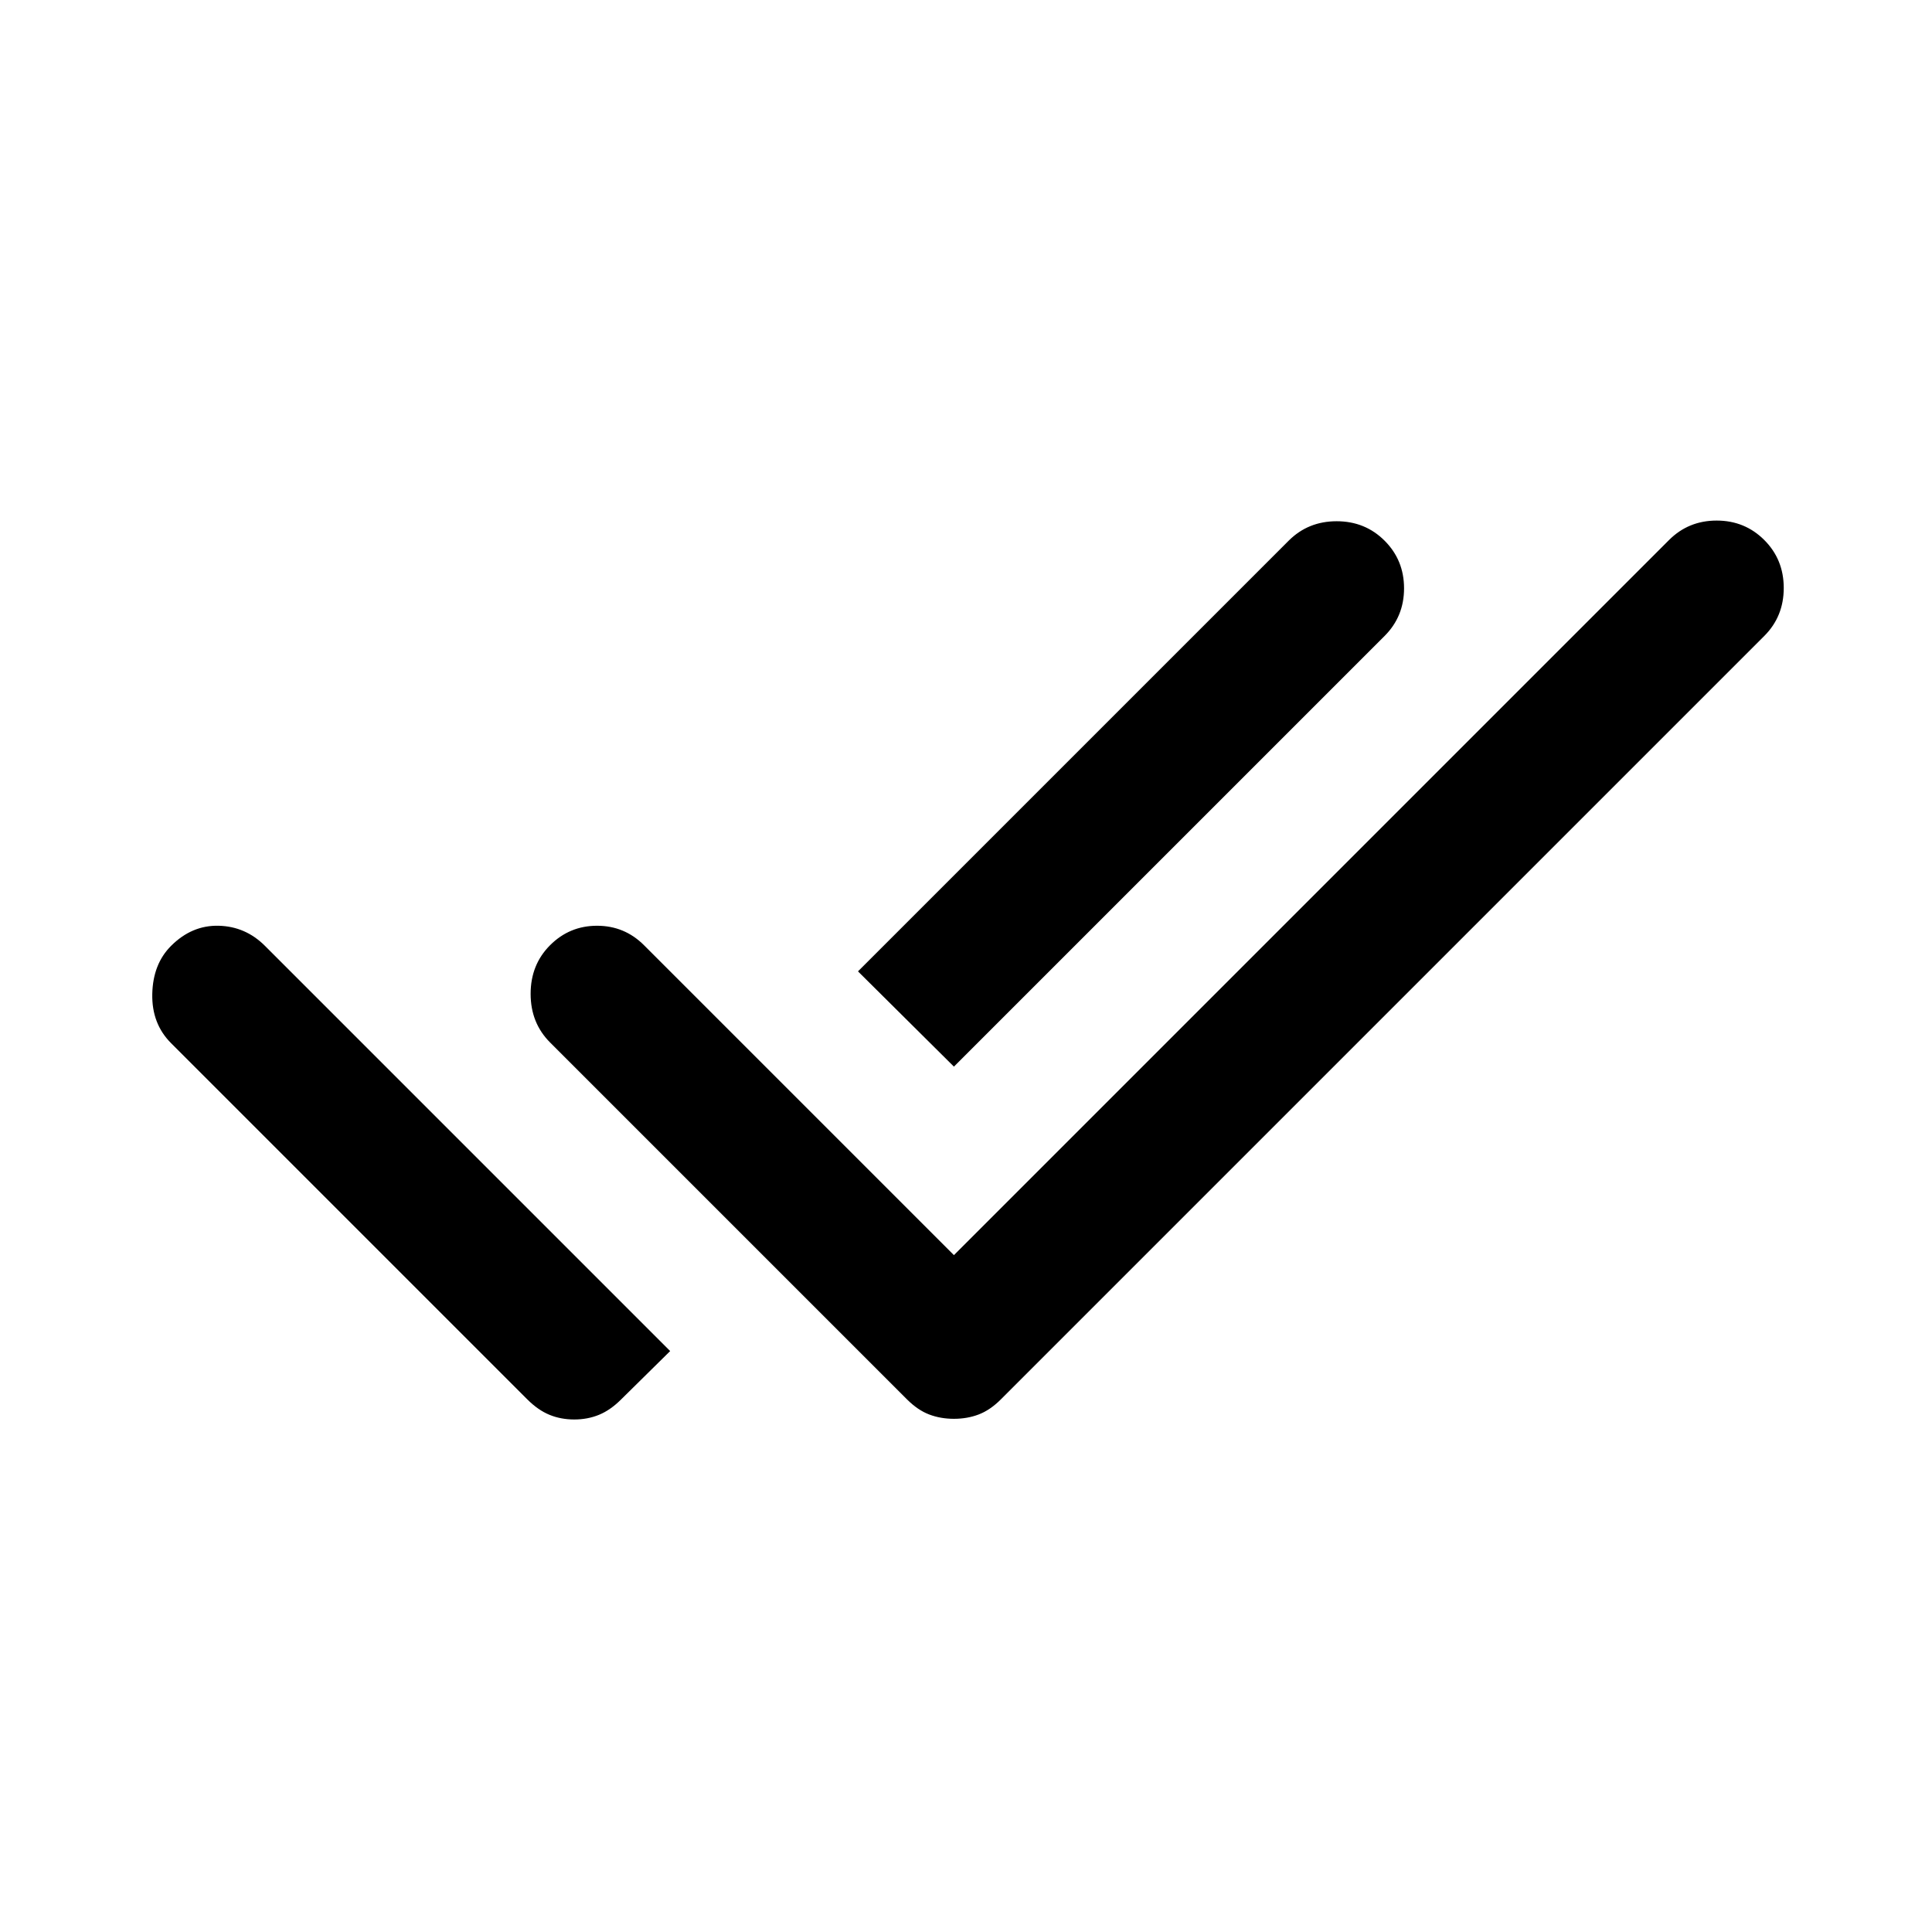
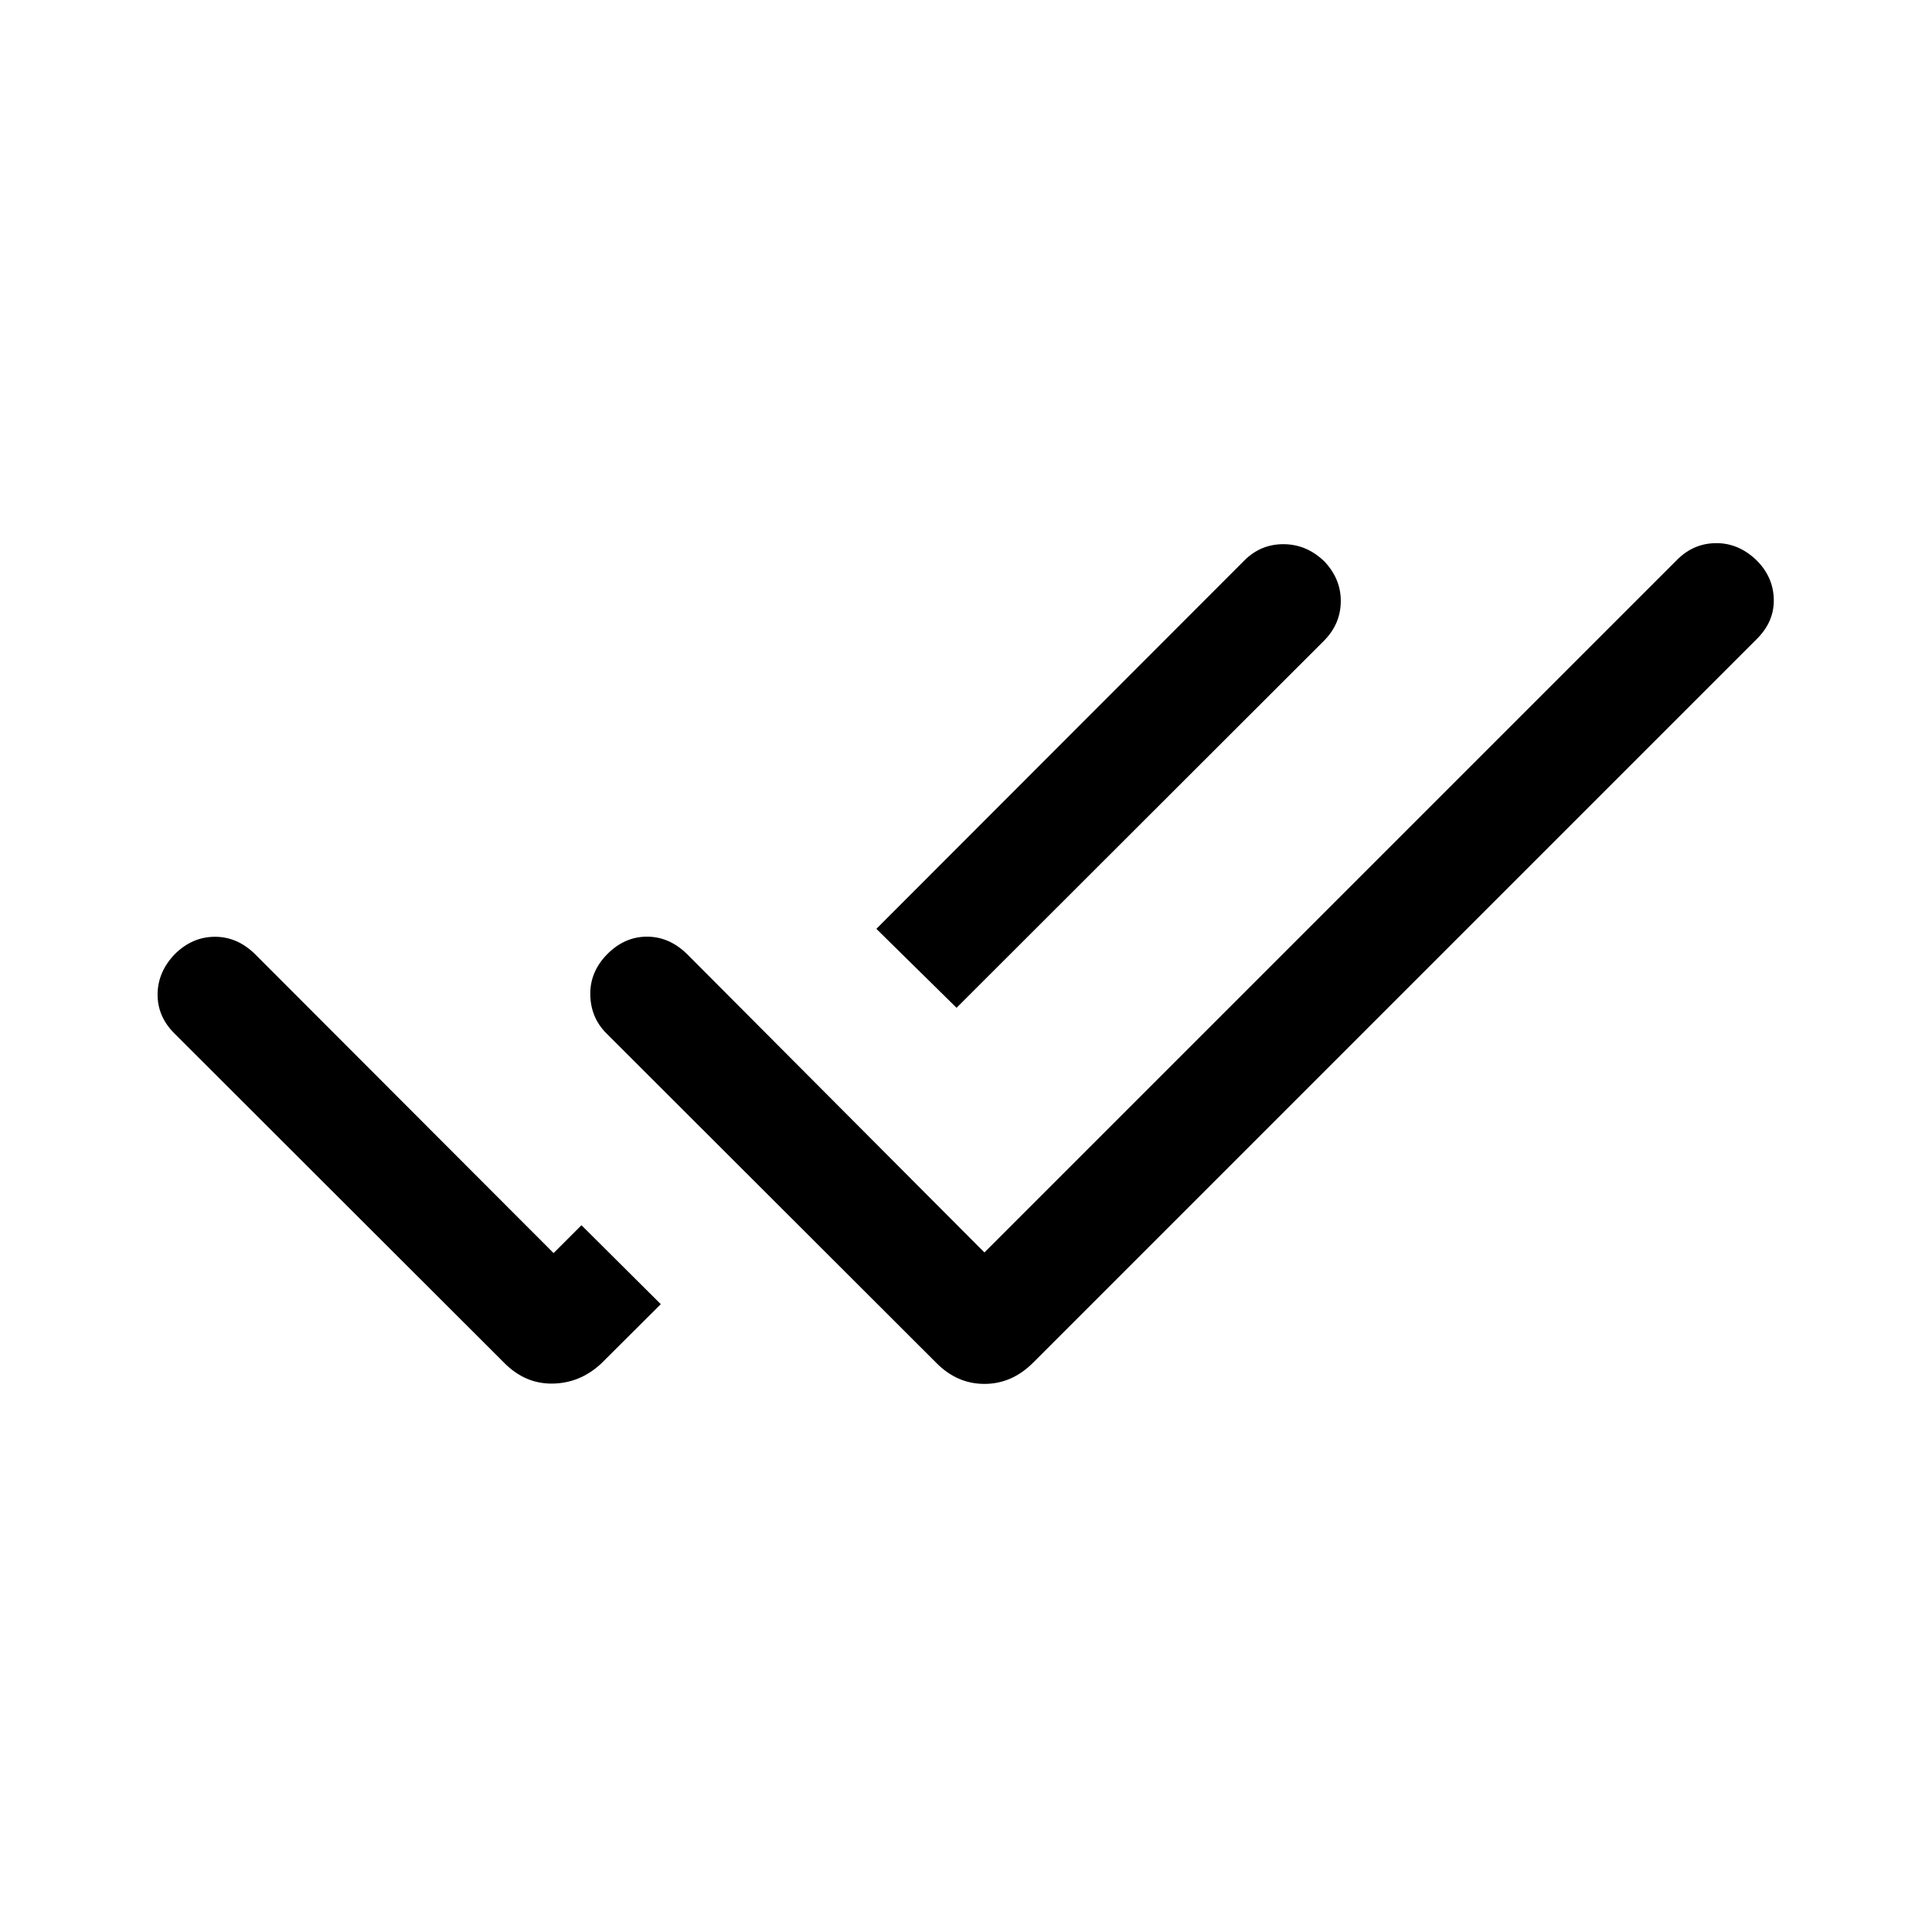
<svg xmlns="http://www.w3.org/2000/svg" viewBox="0 -960 960 960">
-   <path d="M285.334-254.667q-6.667 0-12.333-2.333-5.667-2.333-11-7.667l-177-177q-9.667-9.666-9.334-24.5Q76.001-481 85-490q10.334-10.333 23.667-10 13.333.333 23 10l154 154L333-288.666l-24.333 23.999q-5.333 5.334-11 7.667t-12.333 2.333ZM473.999-255q-6.666 0-12.333-2.167-5.666-2.166-11-7.5L273.333-442q-9.667-9.667-9.667-24.167 0-14.5 9.667-24.166Q282.999-500 296.666-500q13.666 0 23.333 9.667l154 154 355.334-355.334Q839-701.333 853-701.333q14 0 23.666 9.666 9.667 9.667 9.667 23.834 0 14.166-9.667 23.833L497.333-264.667q-5.334 5.334-11 7.5Q480.666-255 473.999-255Zm0-174.999-47.666-47.333 214.001-214.001Q650.001-701 664.168-701q14.166 0 23.833 9.667 9.666 9.666 9.666 23.666T688.001-644L473.999-429.999Z" />
+   <path d="M250.462-282.885 86.616-446.539q-8.423-8.423-8.308-19.519.116-11.096 8.615-19.903 8.616-8.5 19.769-8.558 11.154-.057 19.961 8.558l148.424 148.616 13.847-13.847 39.422 39.229-29.692 29.578q-10.539 9.73-24.193 9.884-13.653.154-23.999-10.384Zm214.692 0L301.308-446.539q-7.807-7.807-8-19.211-.192-11.404 8.5-20.211 8.615-8.615 19.673-8.615 11.057 0 19.865 8.615l147.808 148.308 344.5-344.5q8.116-7.923 19.115-7.962 11-.038 19.808 8.269 8.499 8.308 8.807 19.461.308 11.154-8.307 19.769L513.346-282.885q-10.538 10.538-24.192 10.538t-24-10.538Zm10.153-176.346-39.845-39.23 182.885-183.077q8.115-8.115 19.518-8.058 11.404.058 20.211 8.558 8.308 8.807 8.154 20.019-.154 11.211-8.461 19.518l-182.462 182.27Z" />
</svg>
